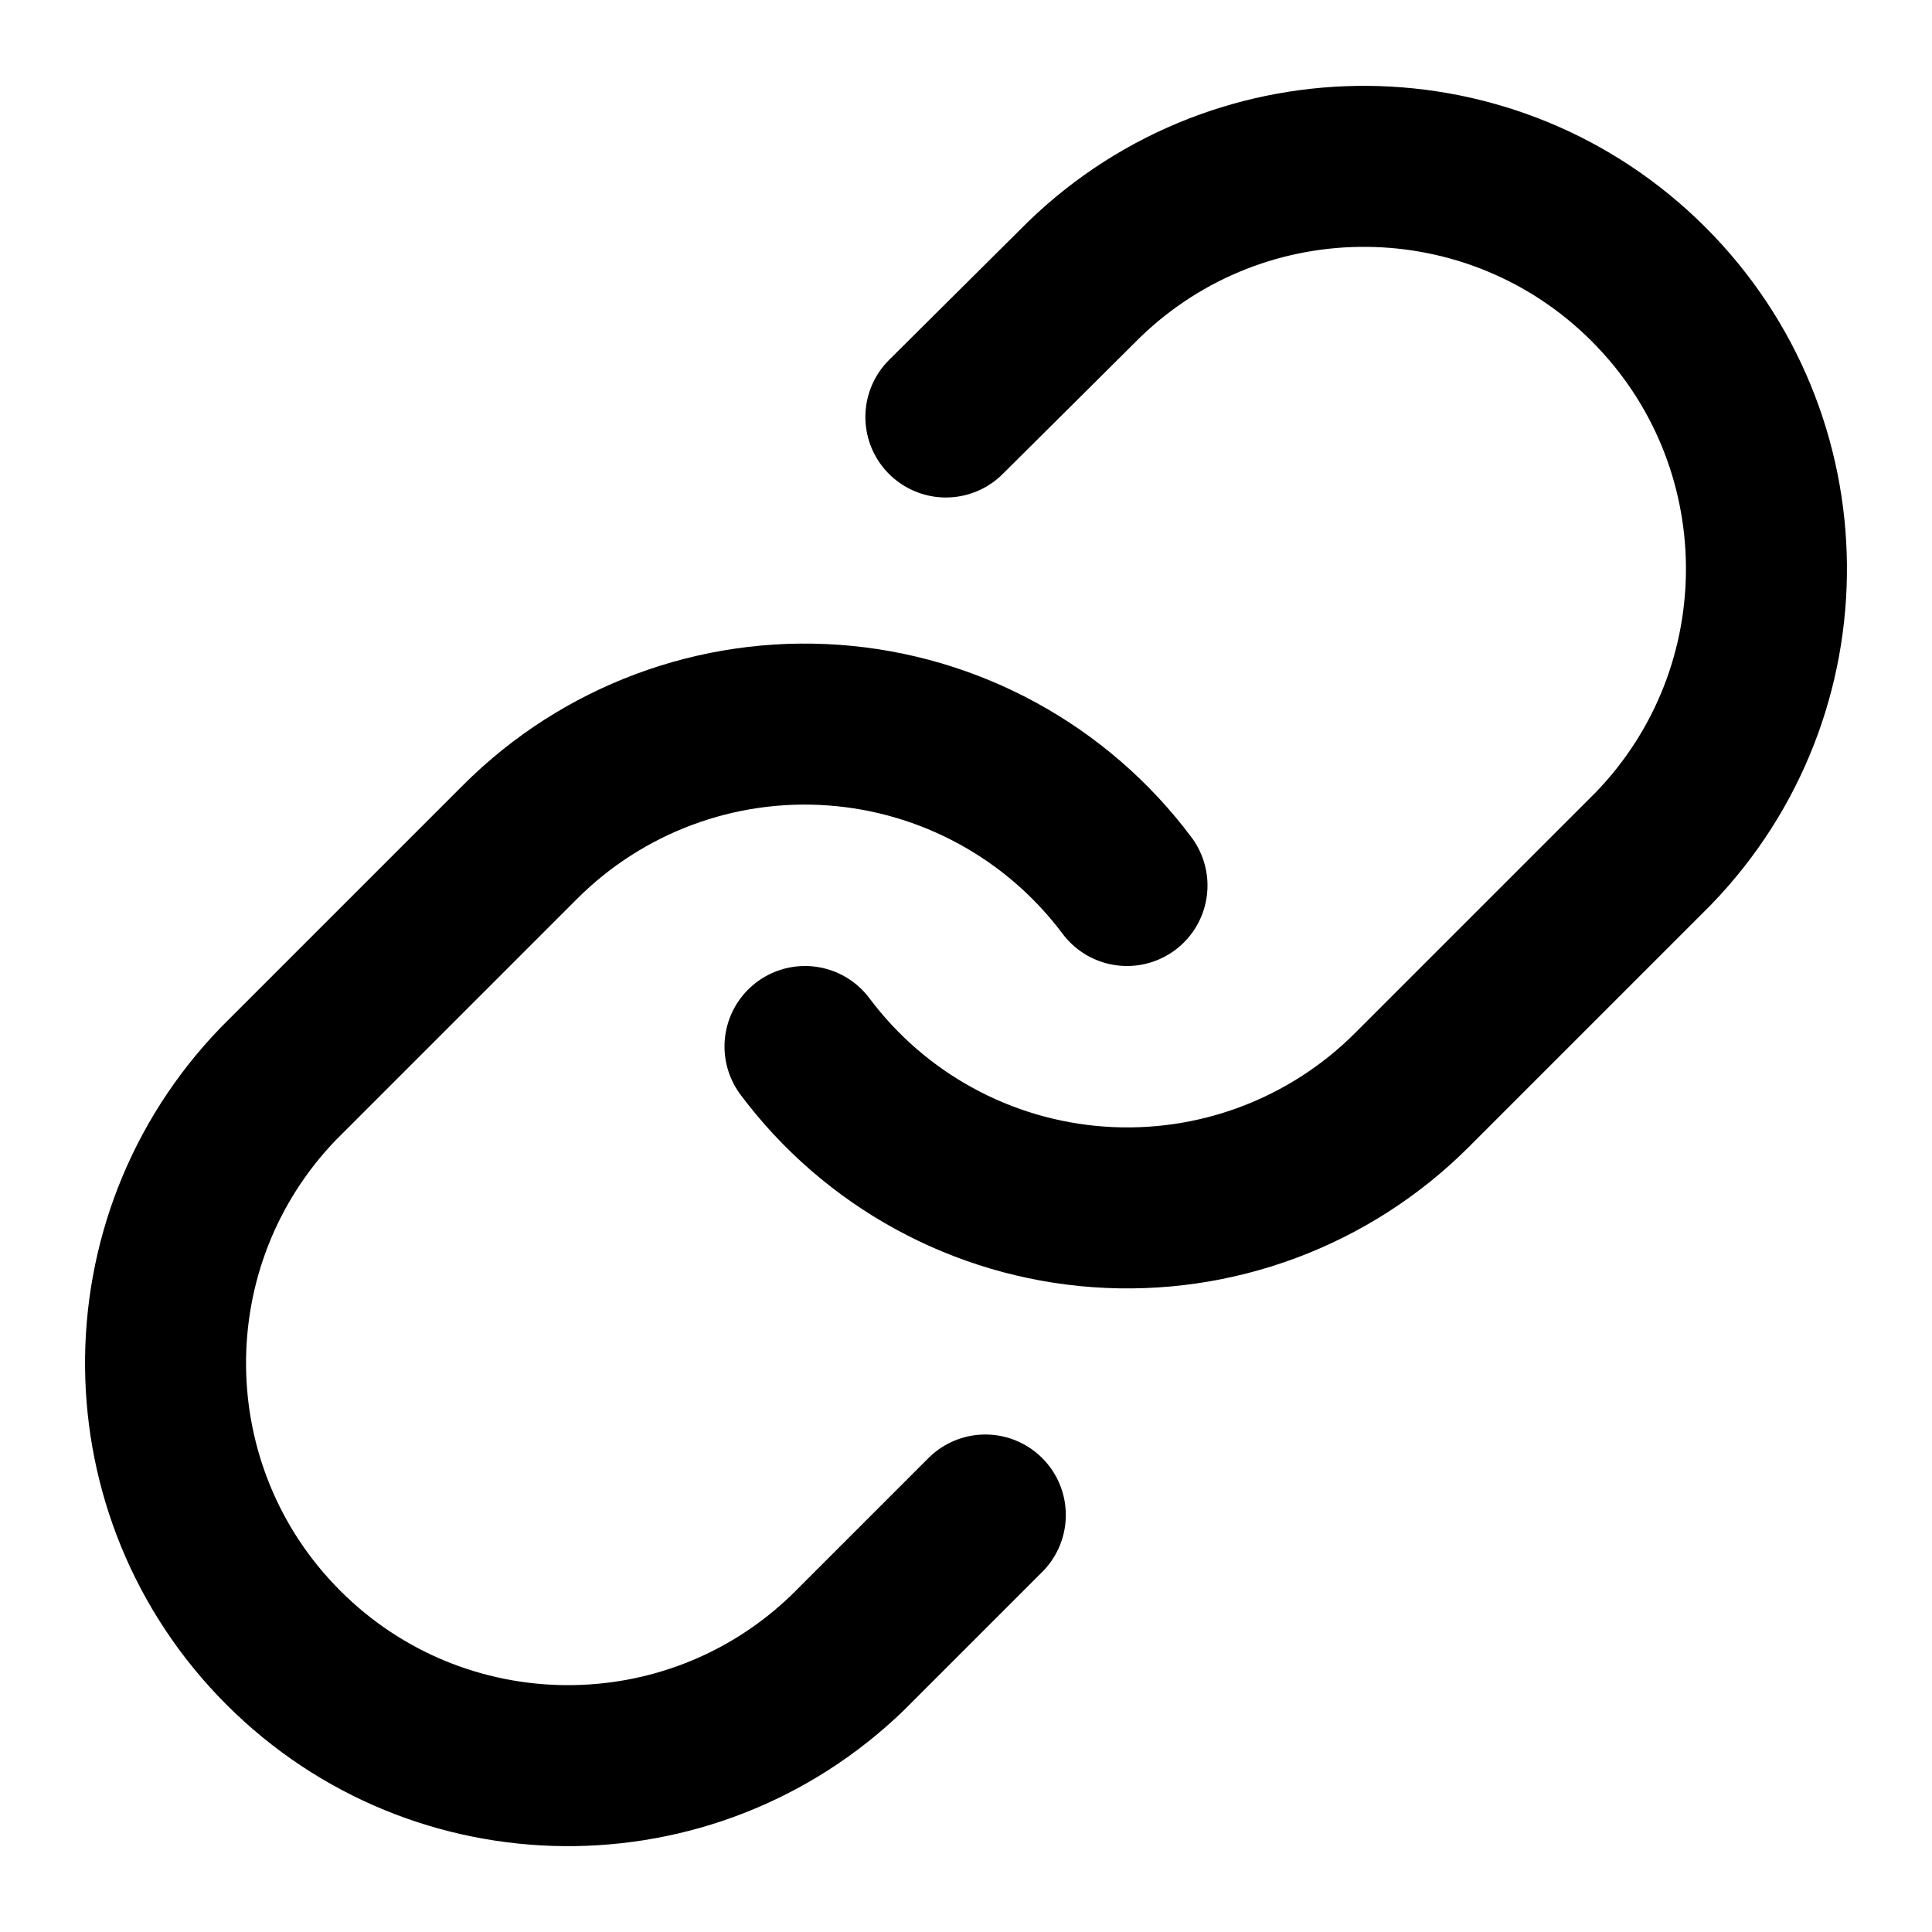
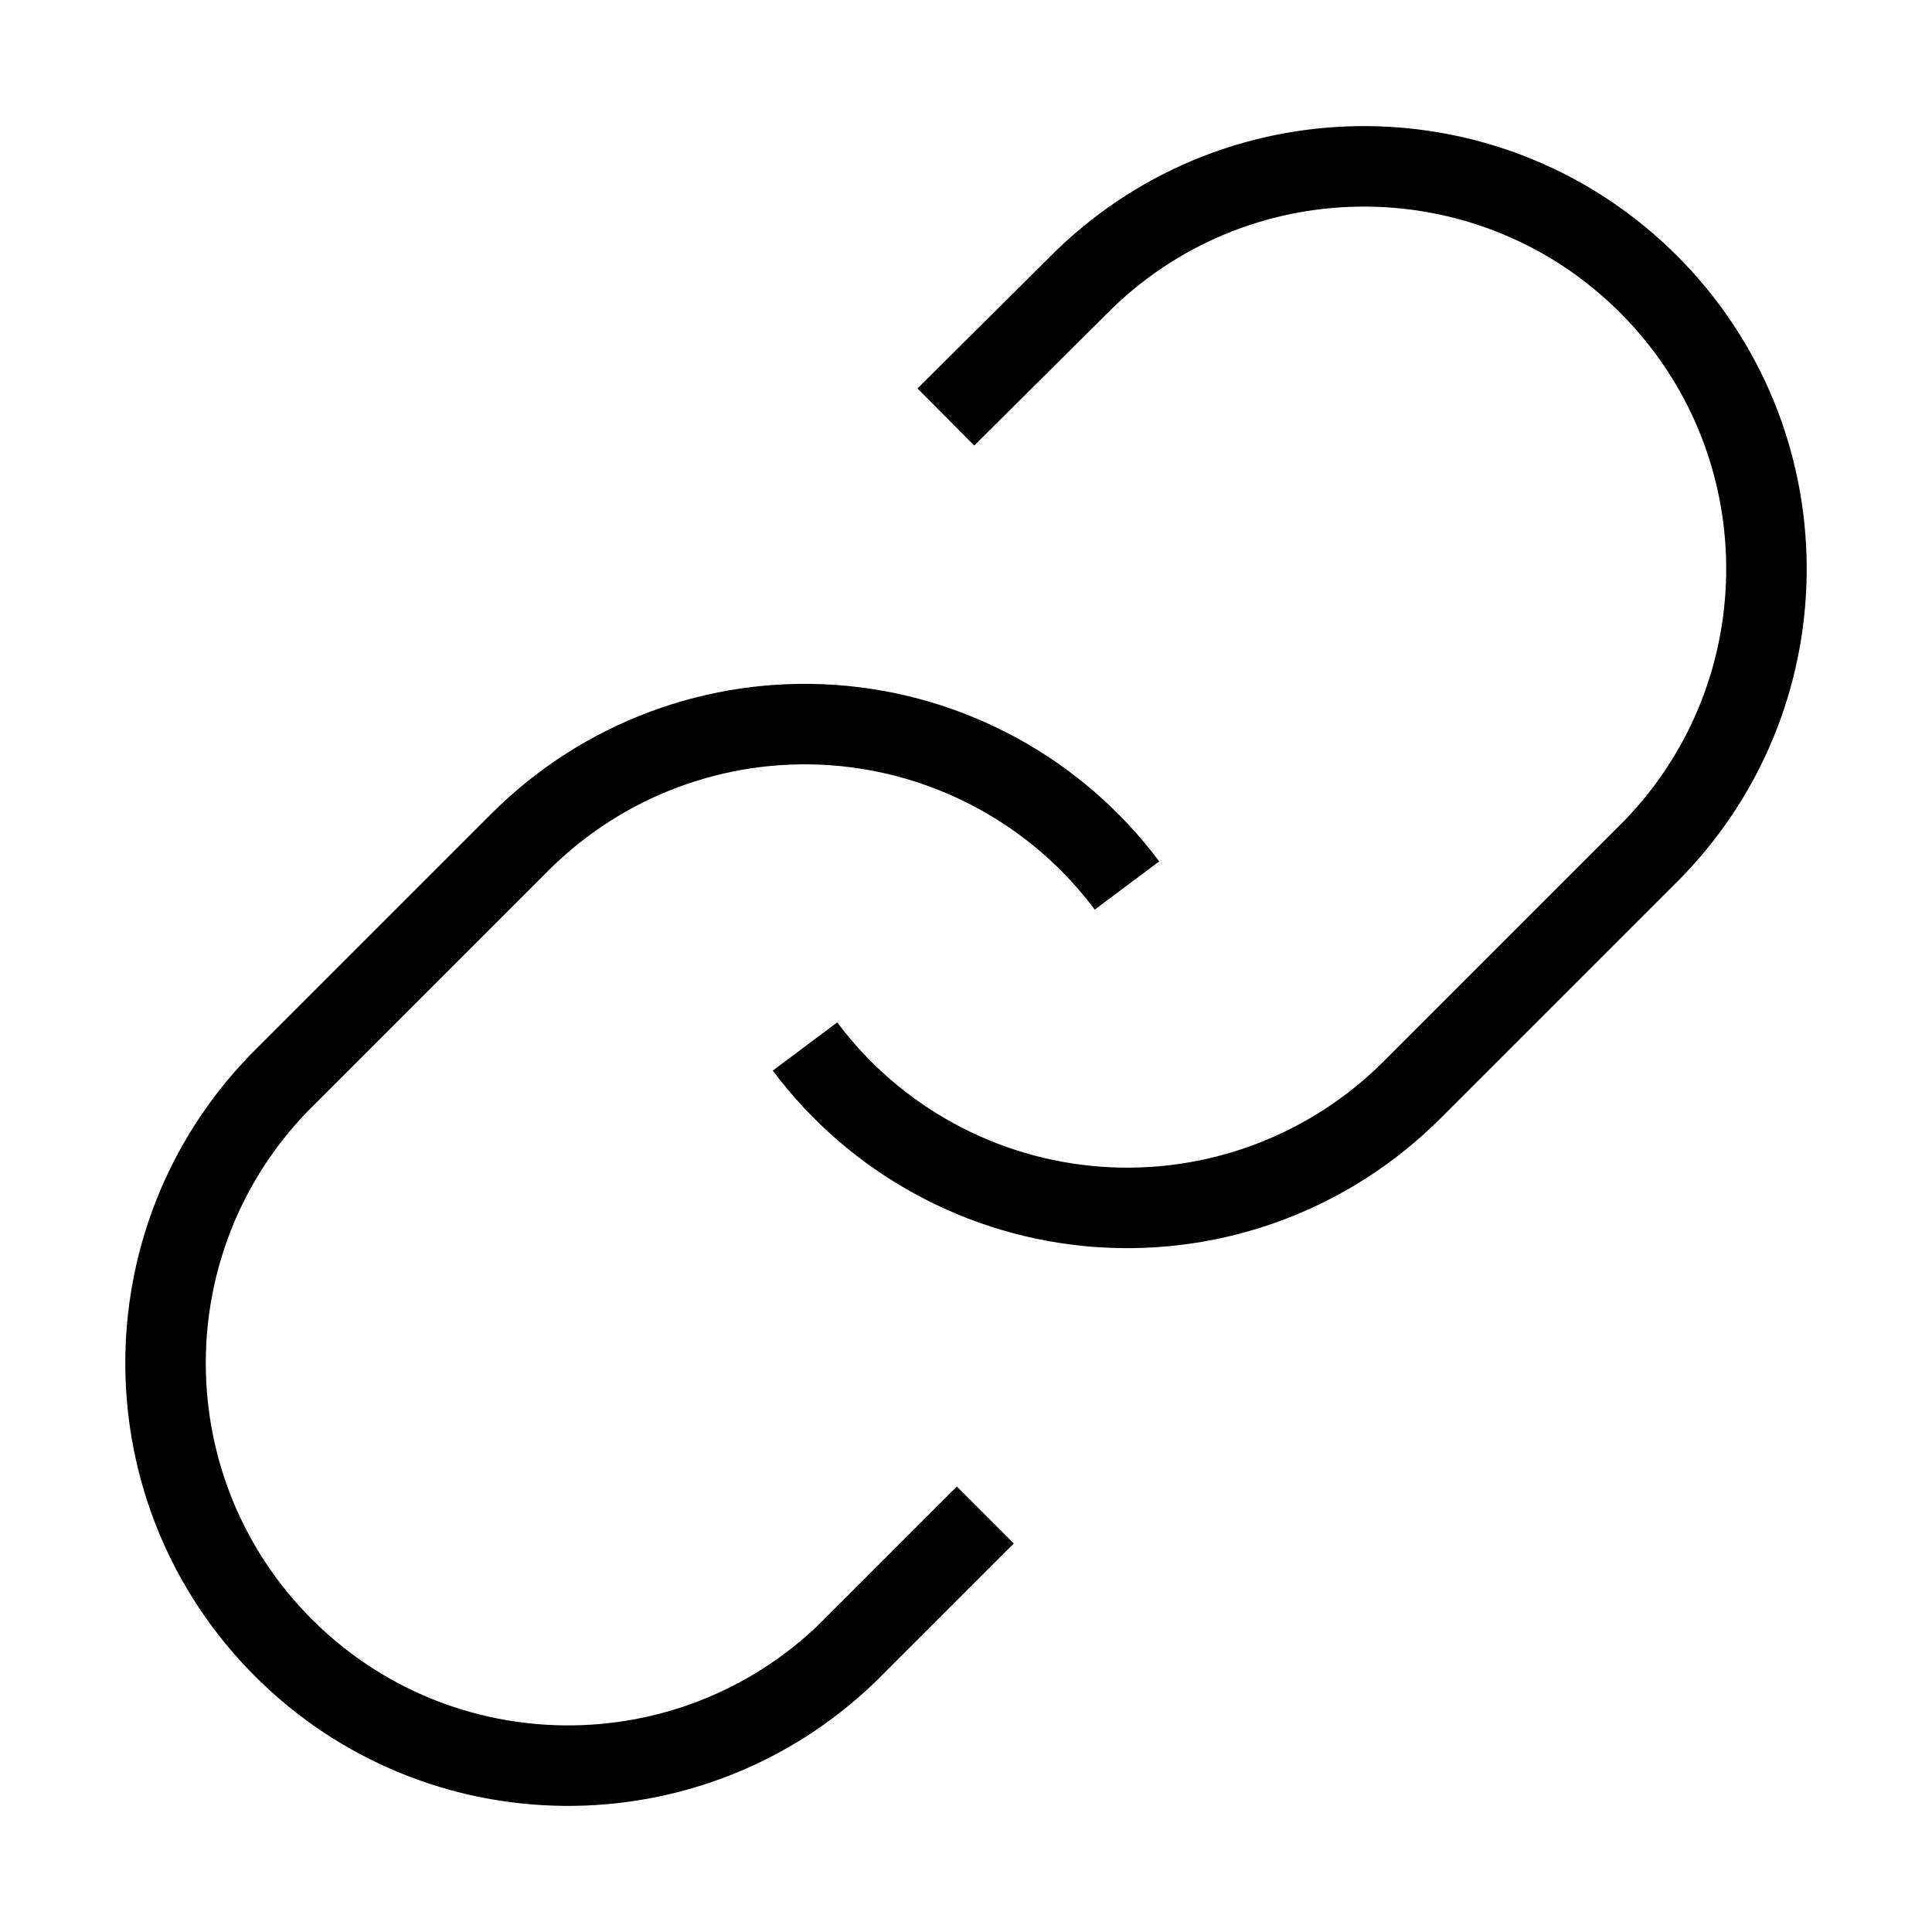
- <svg xmlns="http://www.w3.org/2000/svg" width="24" height="24" viewBox="0 0 24 24" fill="none" stroke="currentColor" stroke-width="2" stroke-linecap="round" stroke-linejoin="round" class="h-4 w-4 flex-shrink-0 ltr:mr-2 rtl:ml-2 [&amp;[aria-current='page']]:text-inherit" aria-hidden="true" aria-current="page">
+ <svg xmlns="http://www.w3.org/2000/svg" width="24" height="24" viewBox="0 0 24 24" fill="none" stroke="currentColor" strokeWidth="2" strokeLinecap="round" stroke-linejoin="round" class="h-4 w-4 flex-shrink-0 ltr:mr-2 rtl:ml-2 [&amp;[aria-current='page']]:text-inherit" aria-hidden="true" aria-current="page">
  <path d="M10 13a5 5 0 0 0 7.54.54l3-3a5 5 0 0 0-7.07-7.07l-1.72 1.71" />
  <path d="M14 11a5 5 0 0 0-7.54-.54l-3 3a5 5 0 0 0 7.07 7.07l1.71-1.71" />
</svg>
